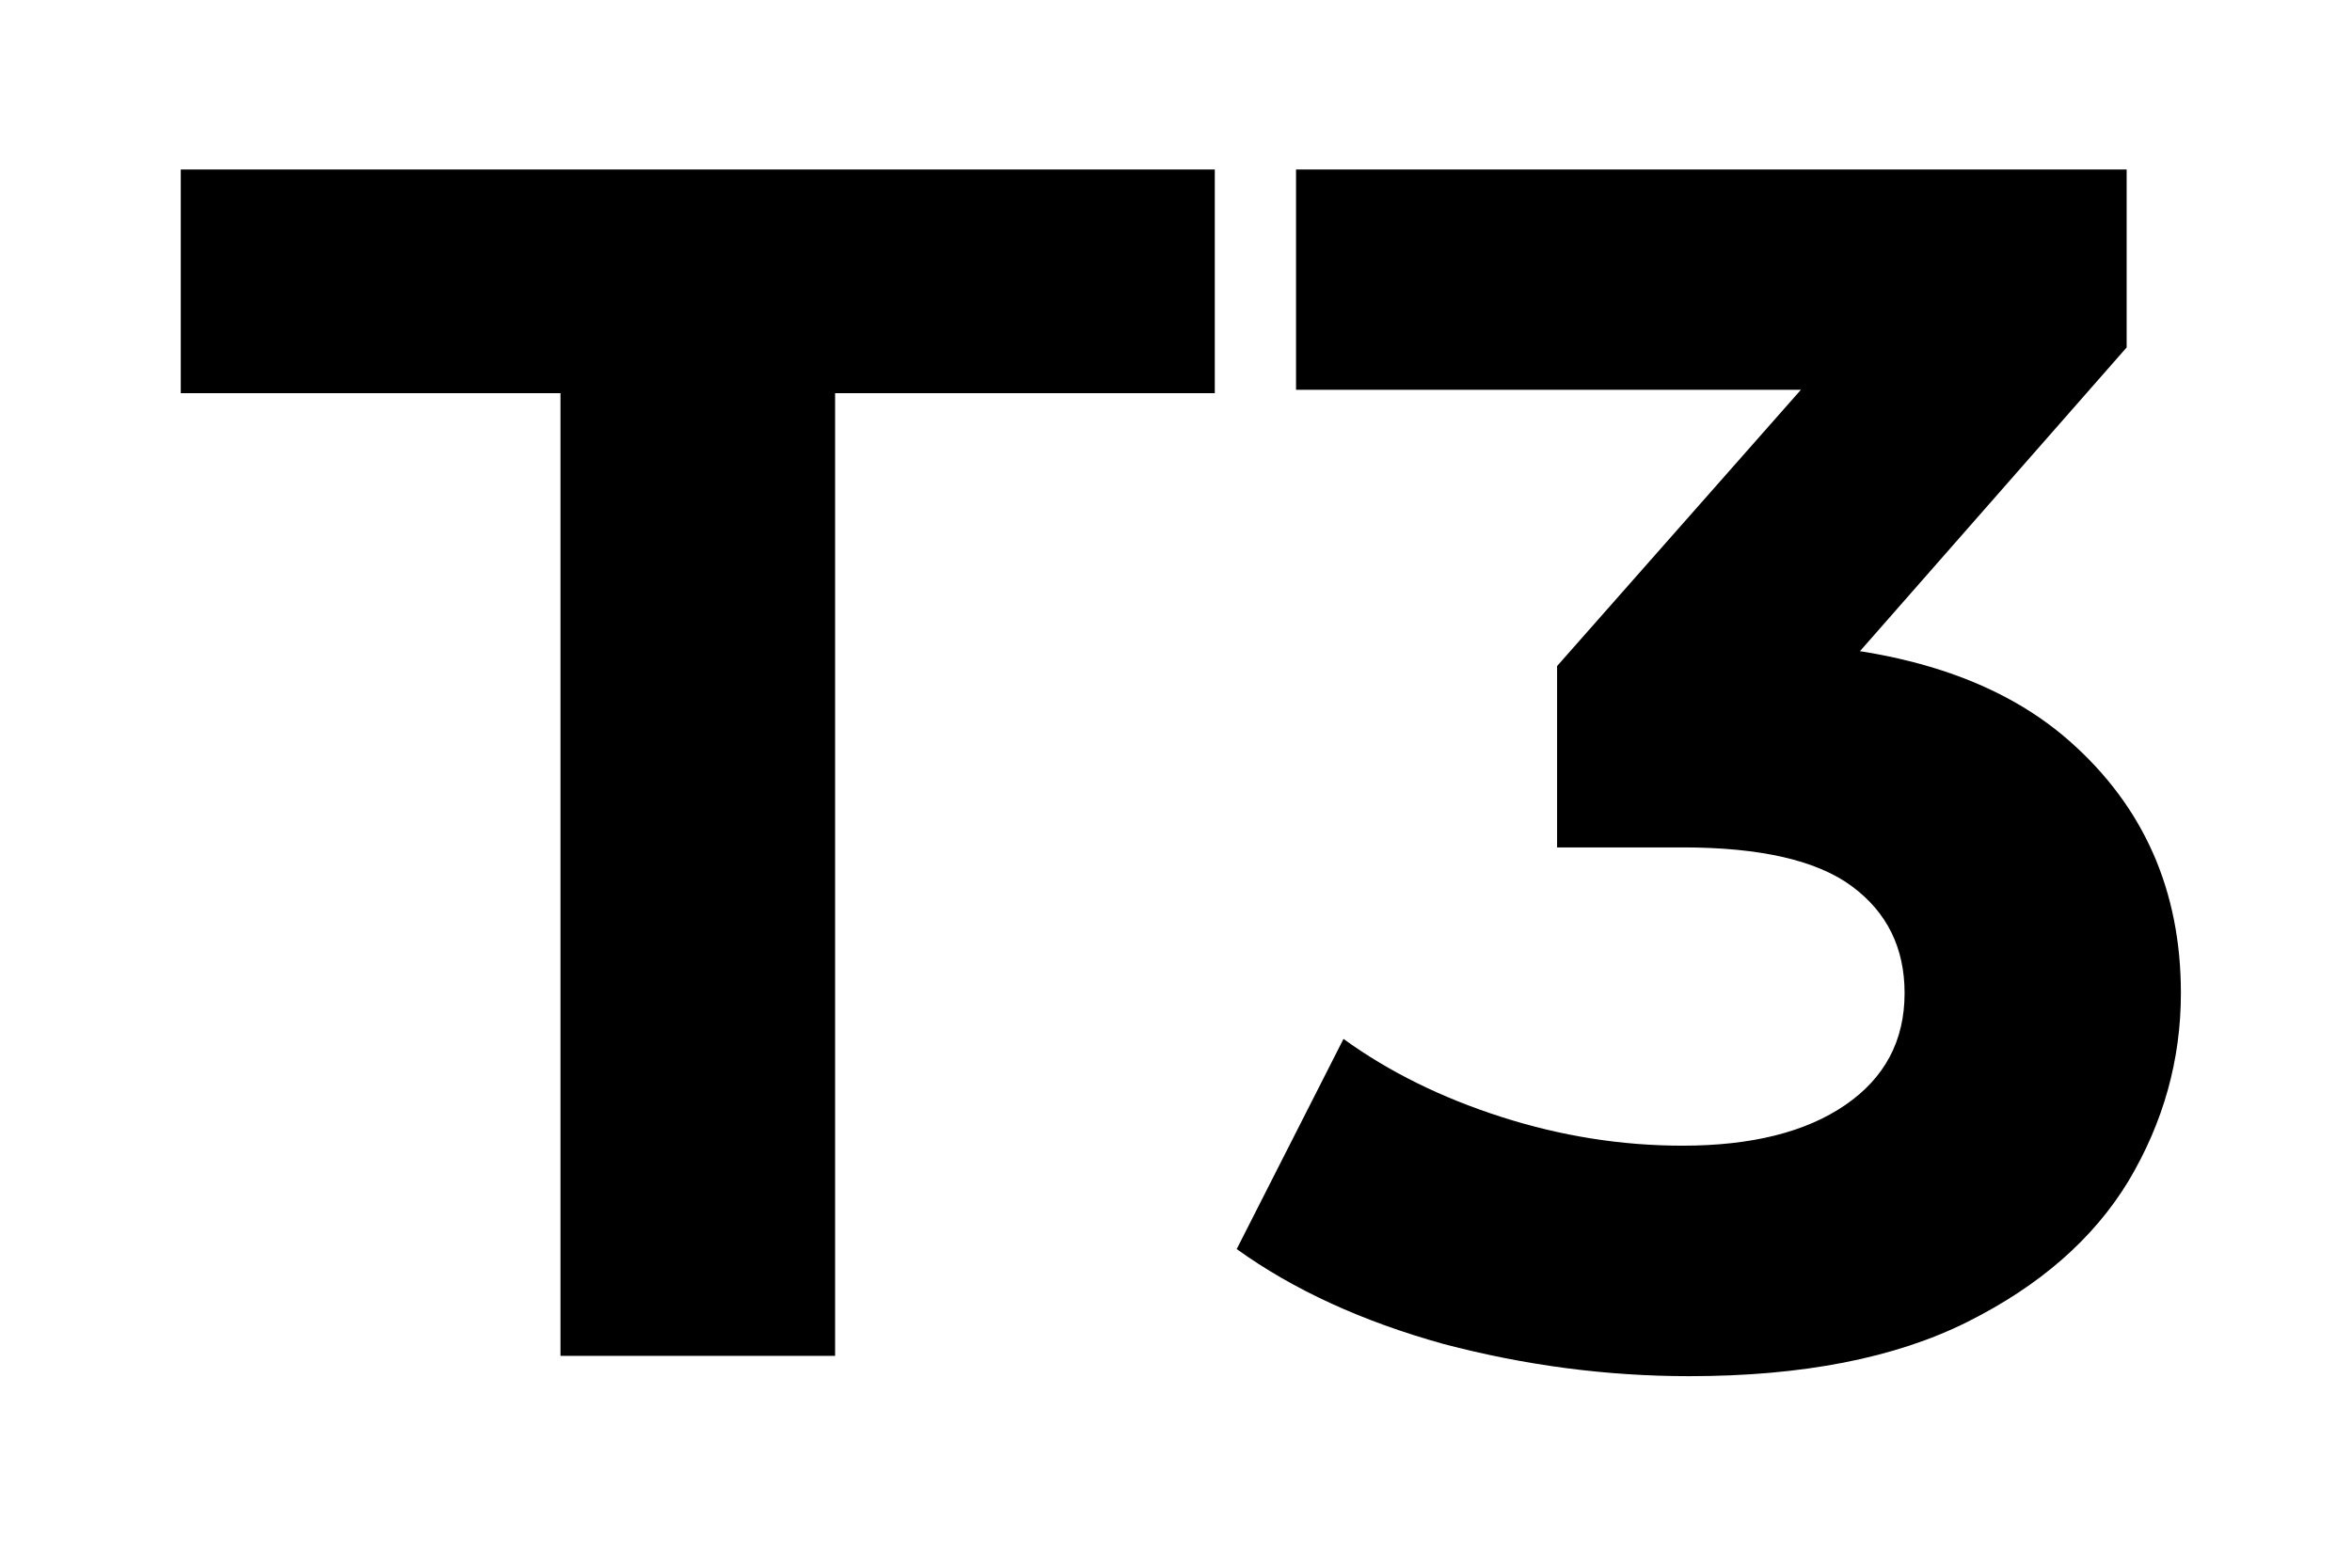
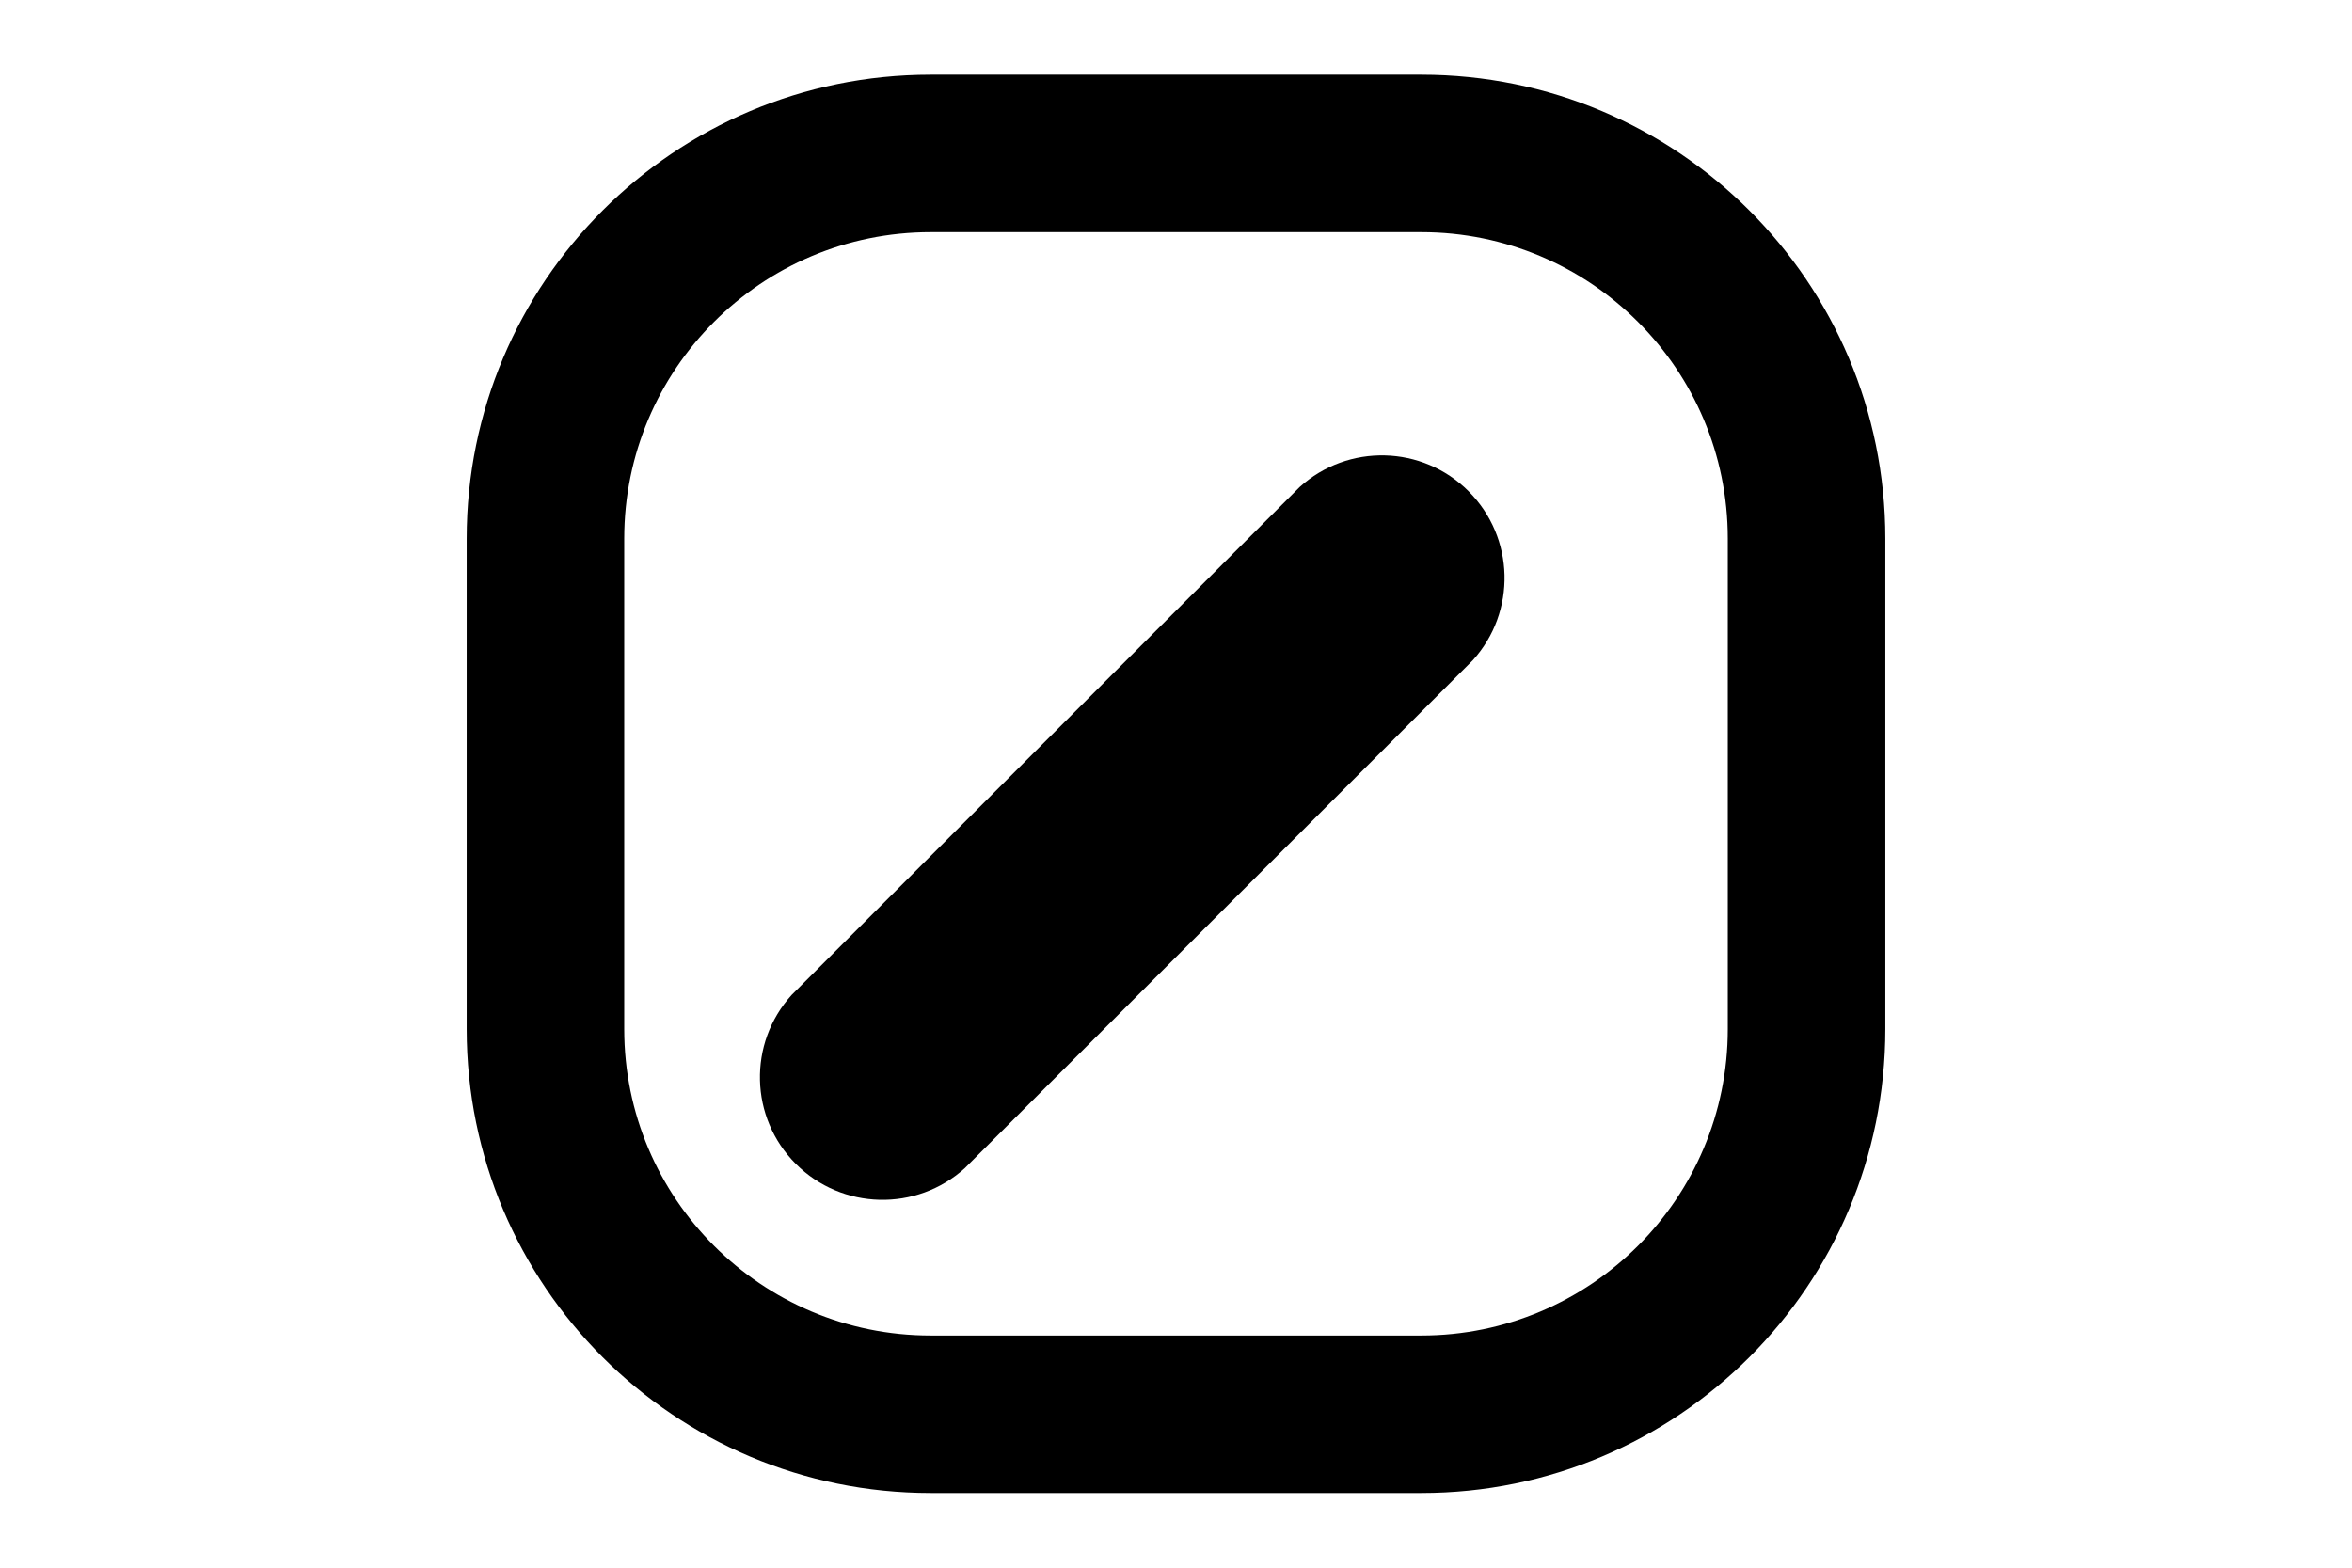
- <svg xmlns="http://www.w3.org/2000/svg" width="111" height="74" viewBox="7 29 111 74" fill="none">
-   <path d="M33.451 93V47.56H15.531V37H64.331V47.56H46.411V93H33.451ZM86.725 93.96C82.832 93.96 78.965 93.453 75.125 92.44C71.285 91.373 68.032 89.88 65.365 87.96L70.405 78.04C72.539 79.587 75.019 80.813 77.845 81.72C80.672 82.627 83.525 83.08 86.405 83.08C89.659 83.08 92.219 82.44 94.085 81.16C95.952 79.88 96.885 78.12 96.885 75.88C96.885 73.747 96.059 72.067 94.405 70.84C92.752 69.613 90.085 69 86.405 69H80.485V60.44L96.085 42.76L97.525 47.4H68.165V37H107.365V45.4L91.845 63.08L85.285 59.32H89.045C95.925 59.32 101.125 60.867 104.645 63.96C108.165 67.053 109.925 71.027 109.925 75.88C109.925 79.027 109.099 81.987 107.445 84.76C105.792 87.48 103.259 89.693 99.845 91.4C96.432 93.107 92.059 93.96 86.725 93.96Z" fill="black" />
+ <svg xmlns="http://www.w3.org/2000/svg" width="126" height="84" viewBox="1 22 126 84" fill="none">
+   <path d="M50.86 26H77.14A24.86 24.86 0 0 1 102 50.86V77.14A24.86 24.86 0 0 1 77.14 102H50.86A24.86 24.86 0 0 1 26 77.14V50.86A24.86 24.86 0 0 1 50.86 26ZM50.86 34.44H77.14A16.42 16.42 0 0 1 93.56 50.86V77.14A16.42 16.42 0 0 1 77.14 93.56H50.86A16.42 16.42 0 0 1 34.44 77.14V50.86A16.42 16.42 0 0 1 50.86 34.44Z" fill="black" fill-rule="evenodd" />
+   <path d="M52.69 84.59L79.9 57.38A6.57 6.57 0 0 0 70.62 48.1L43.41 75.31A6.57 6.57 0 0 0 52.69 84.59Z" fill="black" />
</svg>
